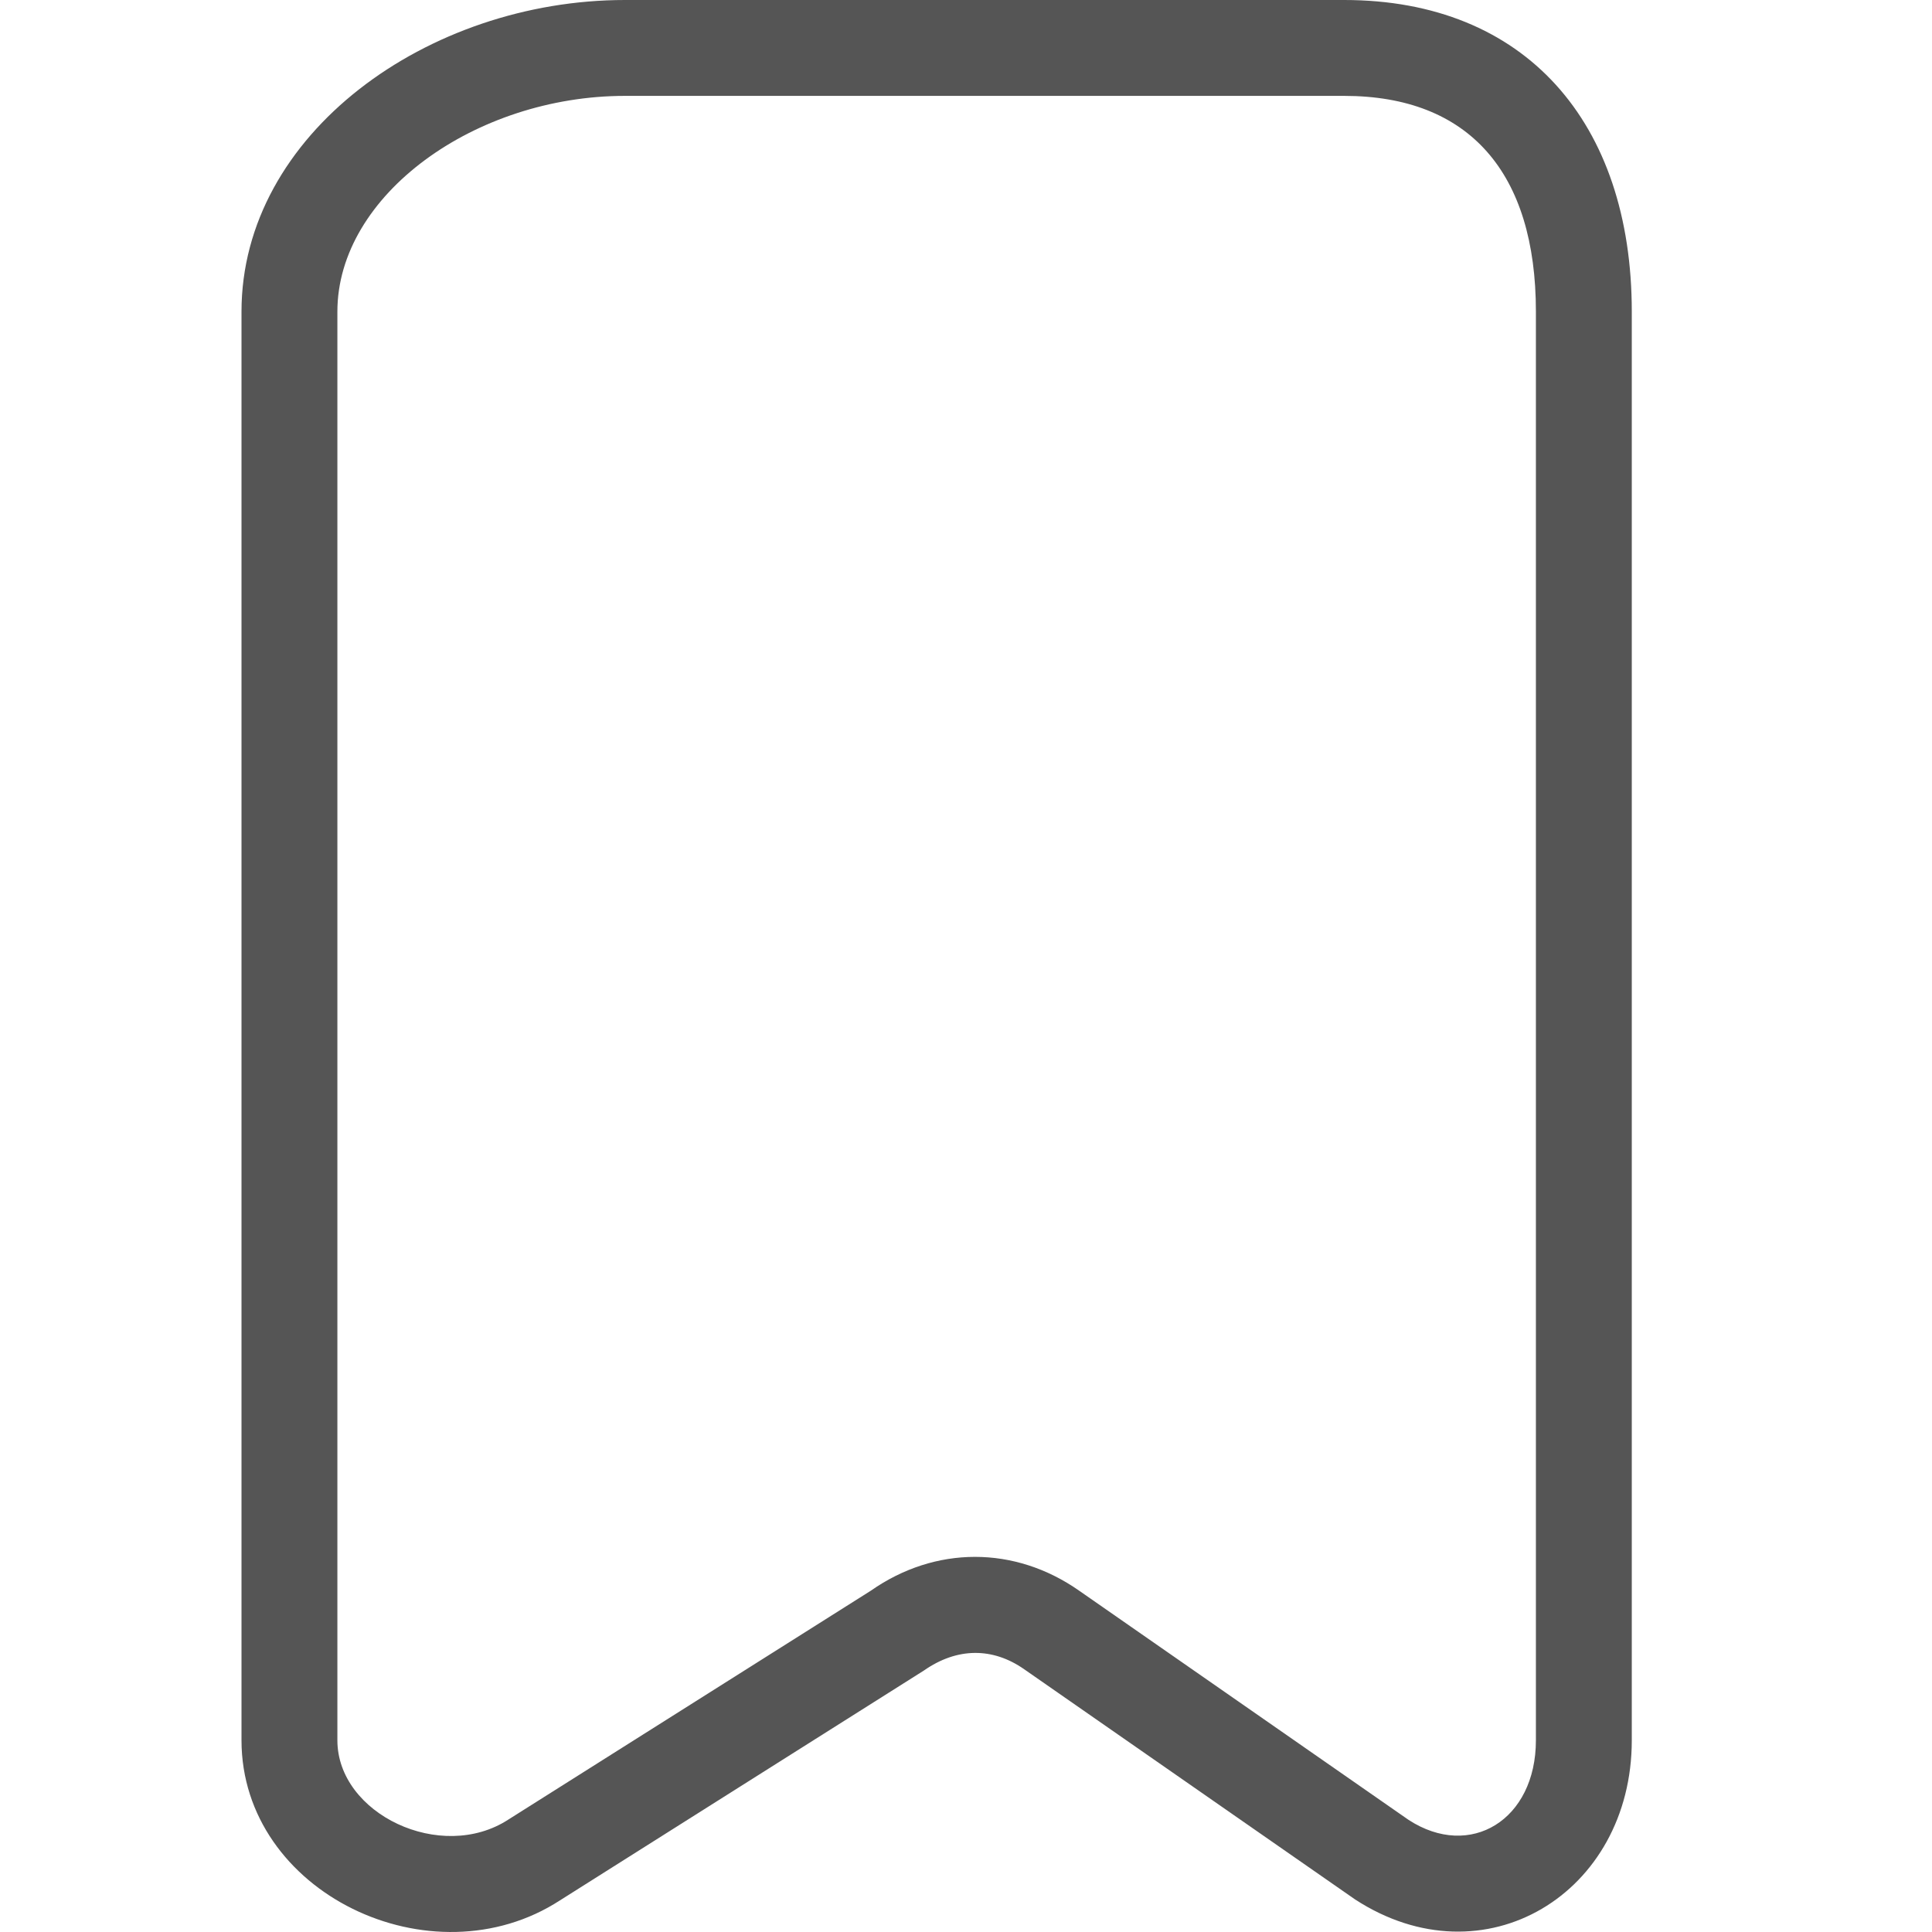
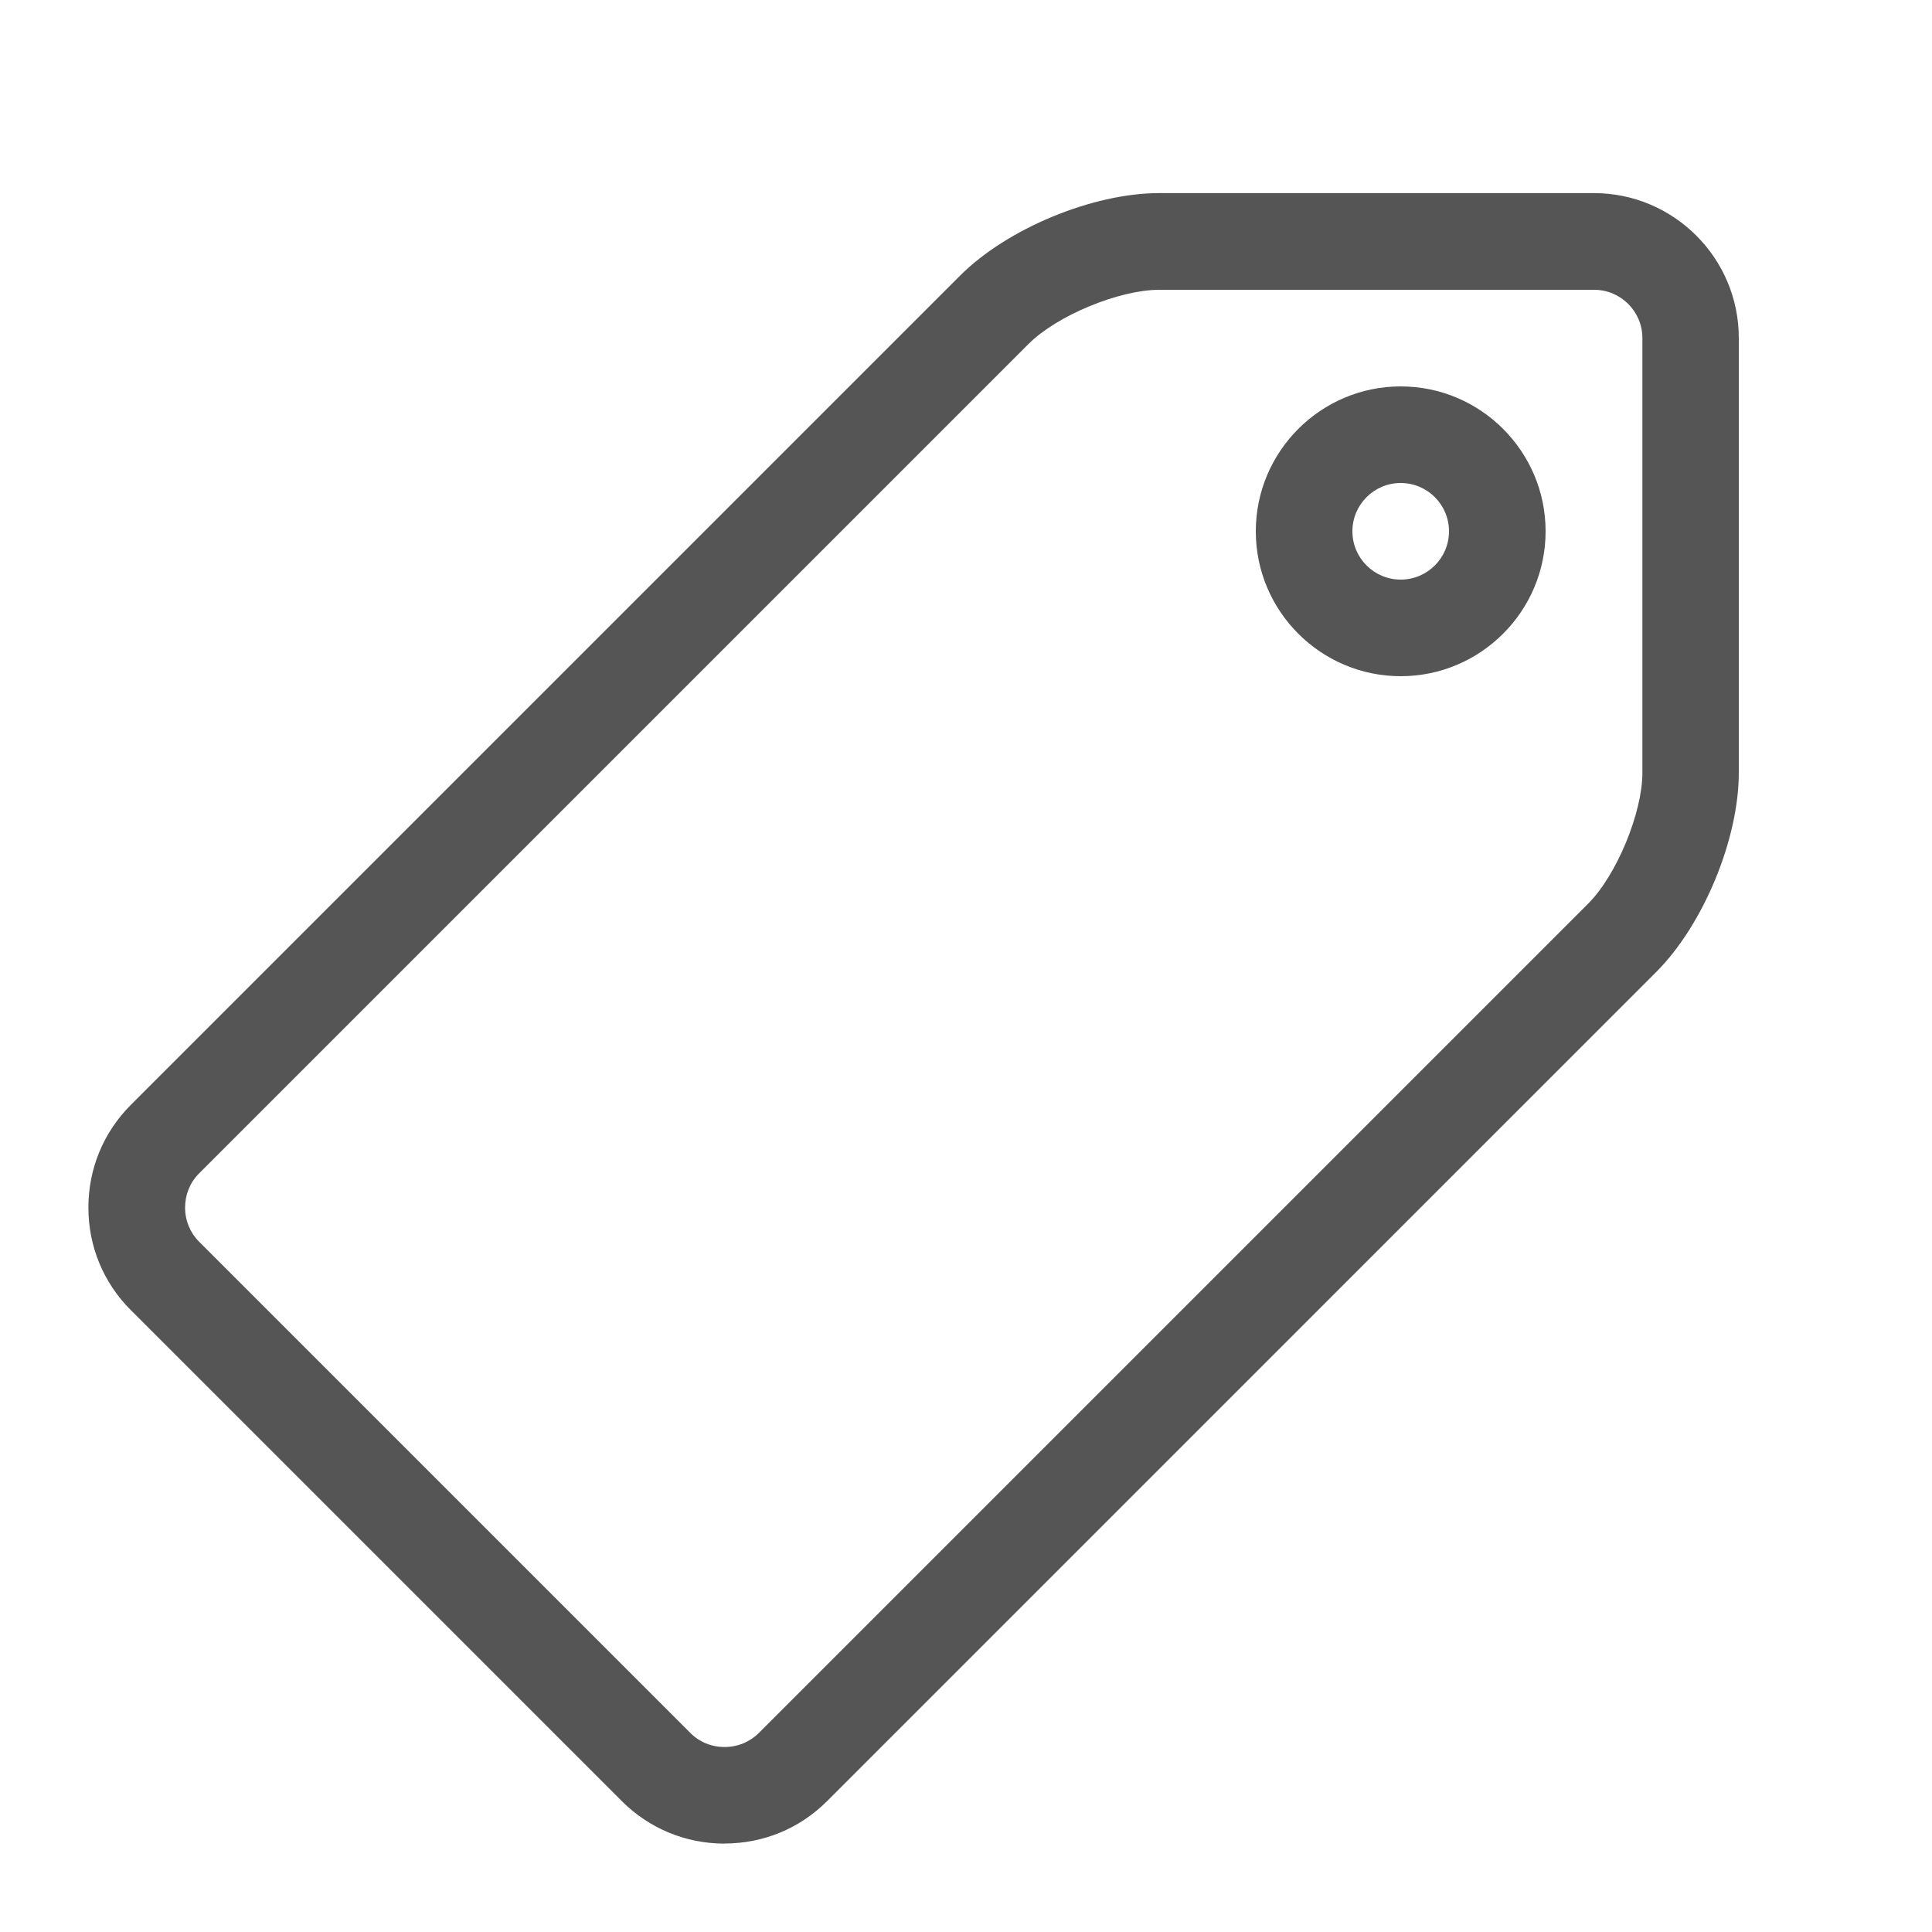
- <svg xmlns="http://www.w3.org/2000/svg" t="1503410077061" class="icon" style="" viewBox="0 0 1024 1024" version="1.1" p-id="2979" width="256" height="256">
+ <svg xmlns="http://www.w3.org/2000/svg" t="1503848536038" class="icon" style="" viewBox="0 0 1024 1024" version="1.1" p-id="2397" width="256" height="256">
  <defs>
    <style type="text/css" />
  </defs>
-   <path d="M571.935 843.071C537.837 819.202 495.7 819.202 461.541 843.113L269.431 964.413C233.777 987.585 178.819 961.446 178.819 922.372L178.819 165.163C178.819 103.361 251.831 50.819 331.278 50.819L712.423 50.819C778.673 50.819 814.062 91.491 814.062 165.163L814.062 922.372C814.062 964.645 779.284 985.837 746.599 964.592L571.935 843.071ZM864.881 922.372 864.881 165.163C864.881 64.874 808.433 0 712.423 0L331.278 0C226.685 0 128 71.016 128 165.163L128 922.372C128 1003.374 228.903 1051.365 296.847 1007.201L489.682 885.414C507.345 873.084 526.192 873.084 542.852 884.746L718.24 1006.755C786.659 1051.242 864.881 1003.575 864.881 922.372Z" p-id="2980" fill="#555555" class="" />
+   <path d="M384 977.152c-20.531 0-39.834-7.987-54.323-22.426l-260.403-260.403c-14.49-14.49-22.426-33.741-22.426-54.323s7.987-39.834 22.426-54.323l439.603-439.603c24.934-24.934 70.246-43.725 105.523-43.725l230.4 0c42.342 0 76.8 34.458 76.8 76.8l0 230.4c0 35.226-18.79 80.589-43.674 105.523l-439.603 439.603c-14.49 14.49-33.741 22.426-54.323 22.426zM614.4 153.6c-21.248 0-54.272 13.67-69.274 28.723l-439.603 439.603c-4.813 4.813-7.424 11.213-7.424 18.125s2.662 13.312 7.424 18.074l260.403 260.403c4.813 4.813 11.213 7.424 18.125 7.424s13.312-2.662 18.125-7.424l439.603-439.603c15.002-15.002 28.723-48.077 28.723-69.325l0-230.4c0-14.131-11.469-25.6-25.6-25.6l-230.4 0z" p-id="2398" fill="#555555" />
+   <path d="M742.4 358.4c-42.342 0-76.8-34.458-76.8-76.8s34.458-76.8 76.8-76.8 76.8 34.458 76.8 76.8-34.458 76.8-76.8 76.8zM742.4 256c-14.131 0-25.6 11.469-25.6 25.6s11.469 25.6 25.6 25.6 25.6-11.469 25.6-25.6-11.469-25.6-25.6-25.6z" p-id="2399" fill="#555555" />
</svg>
